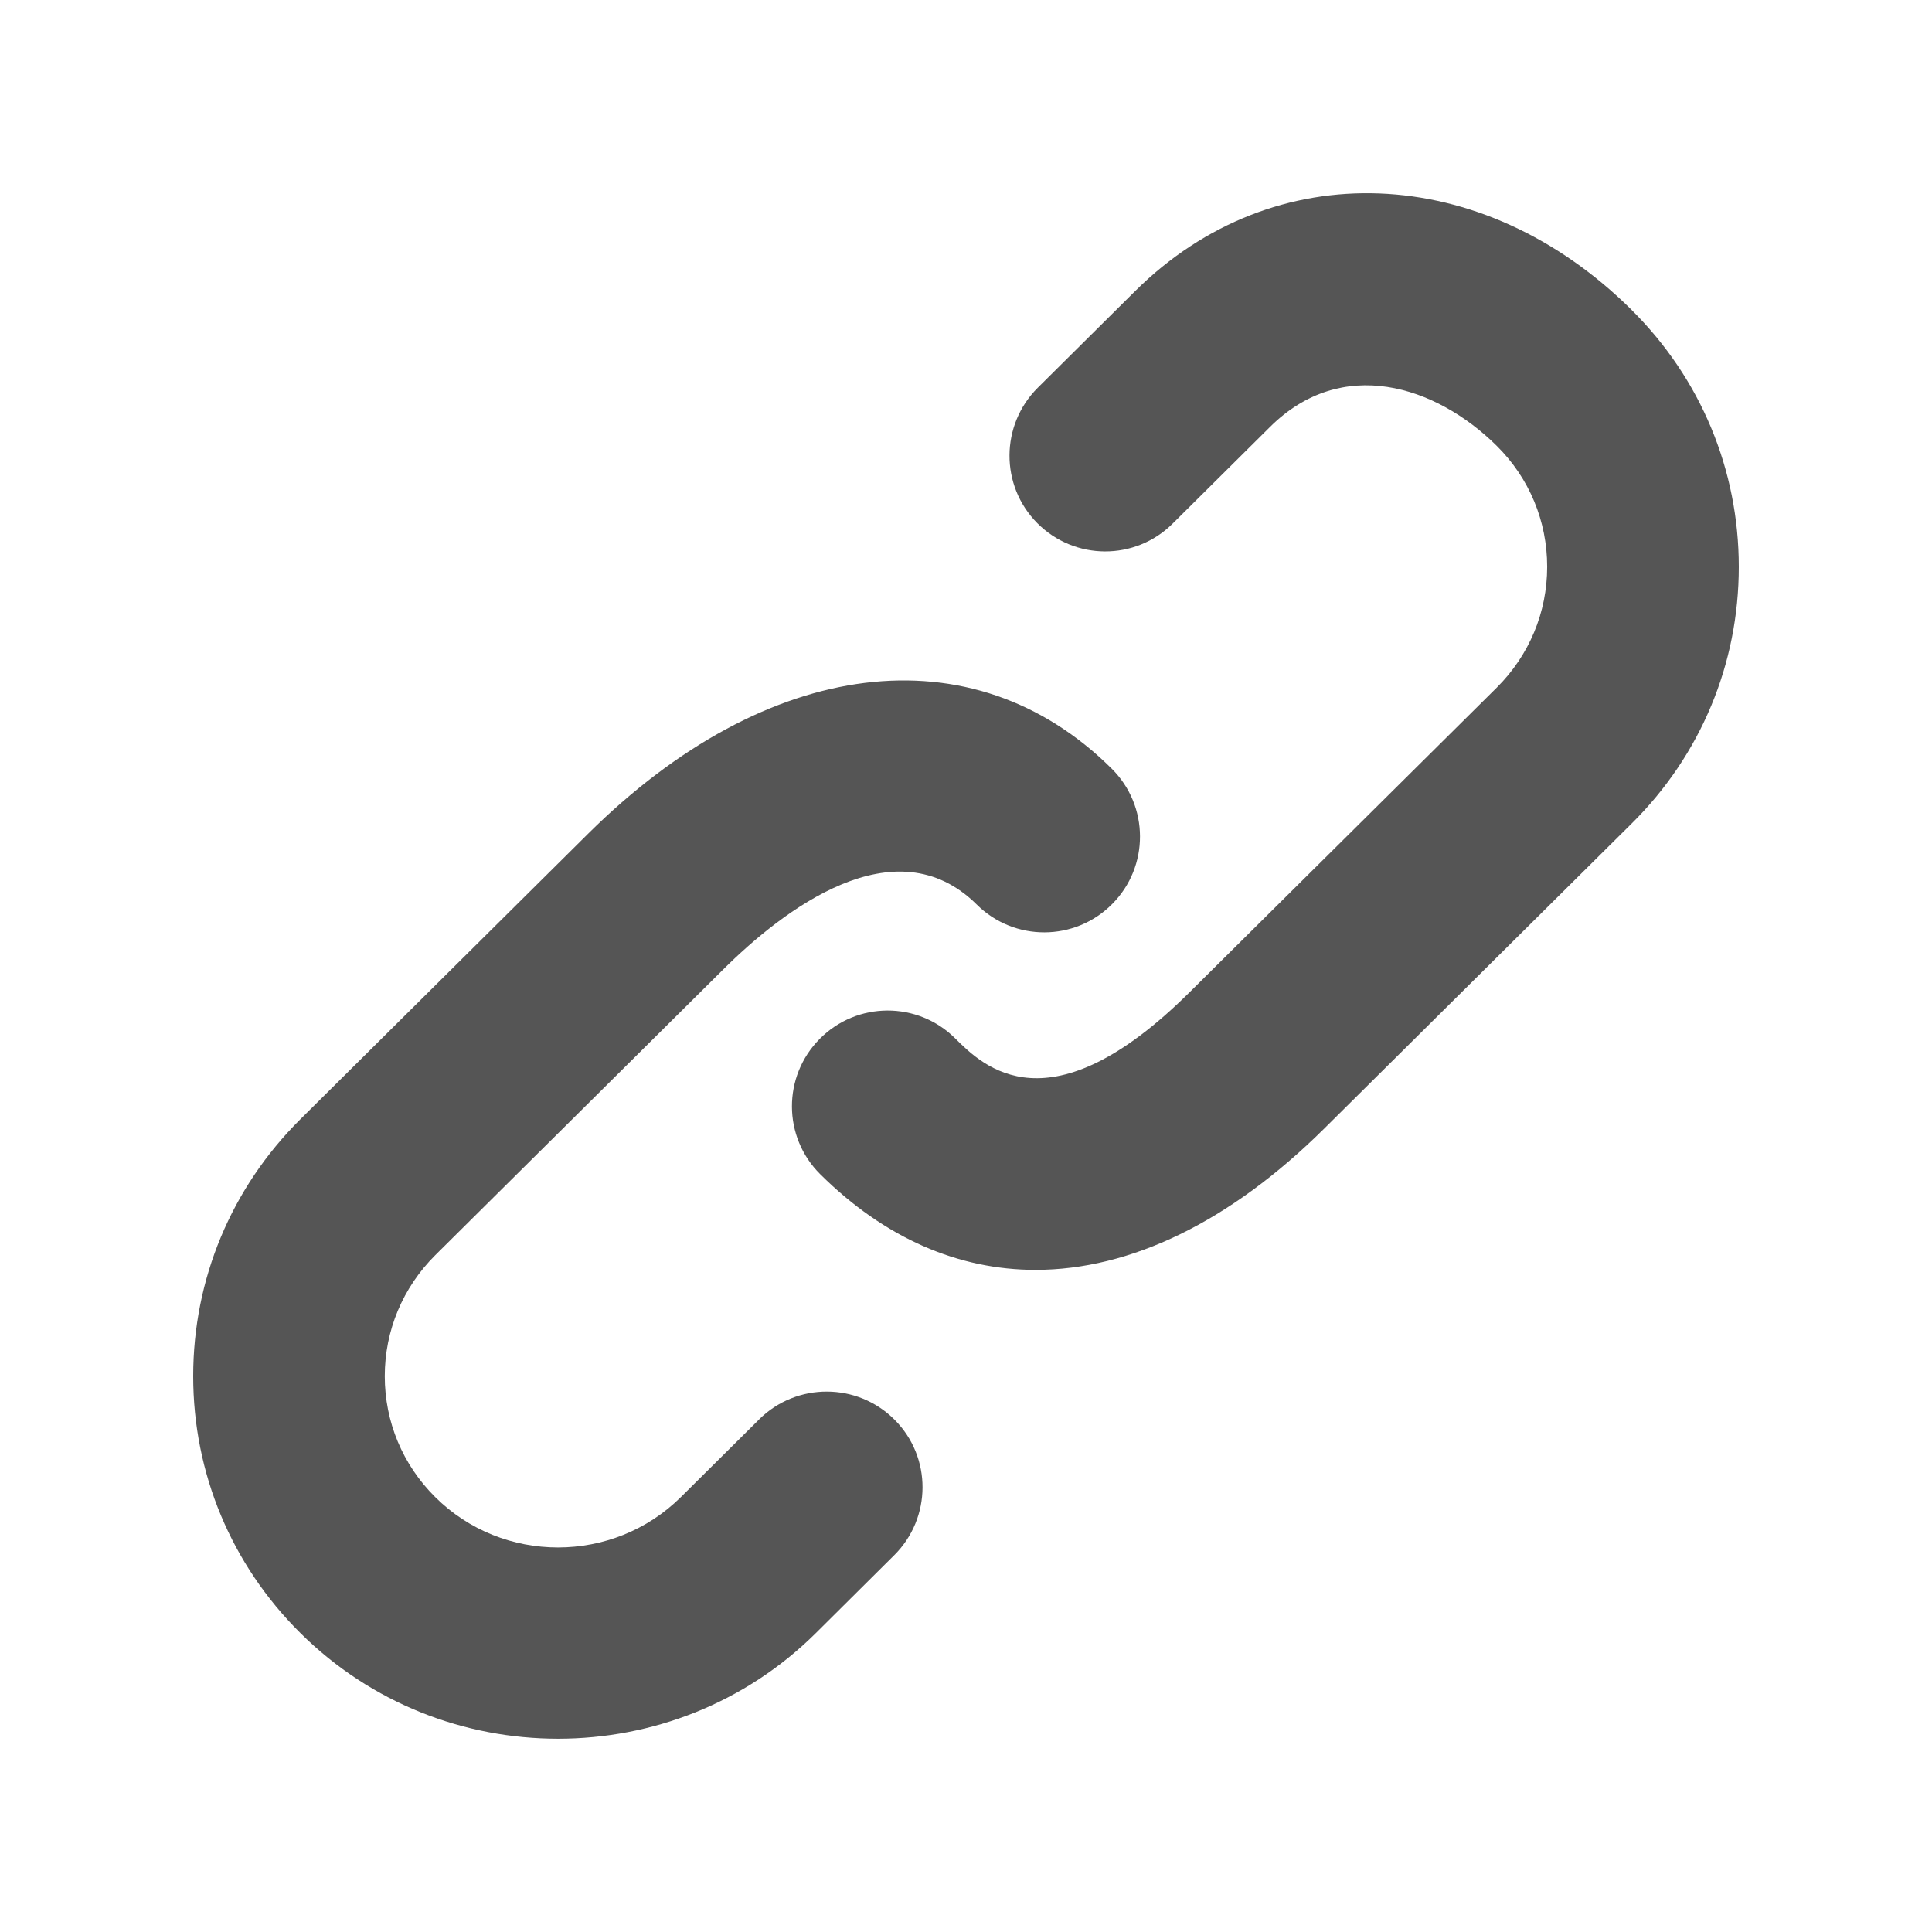
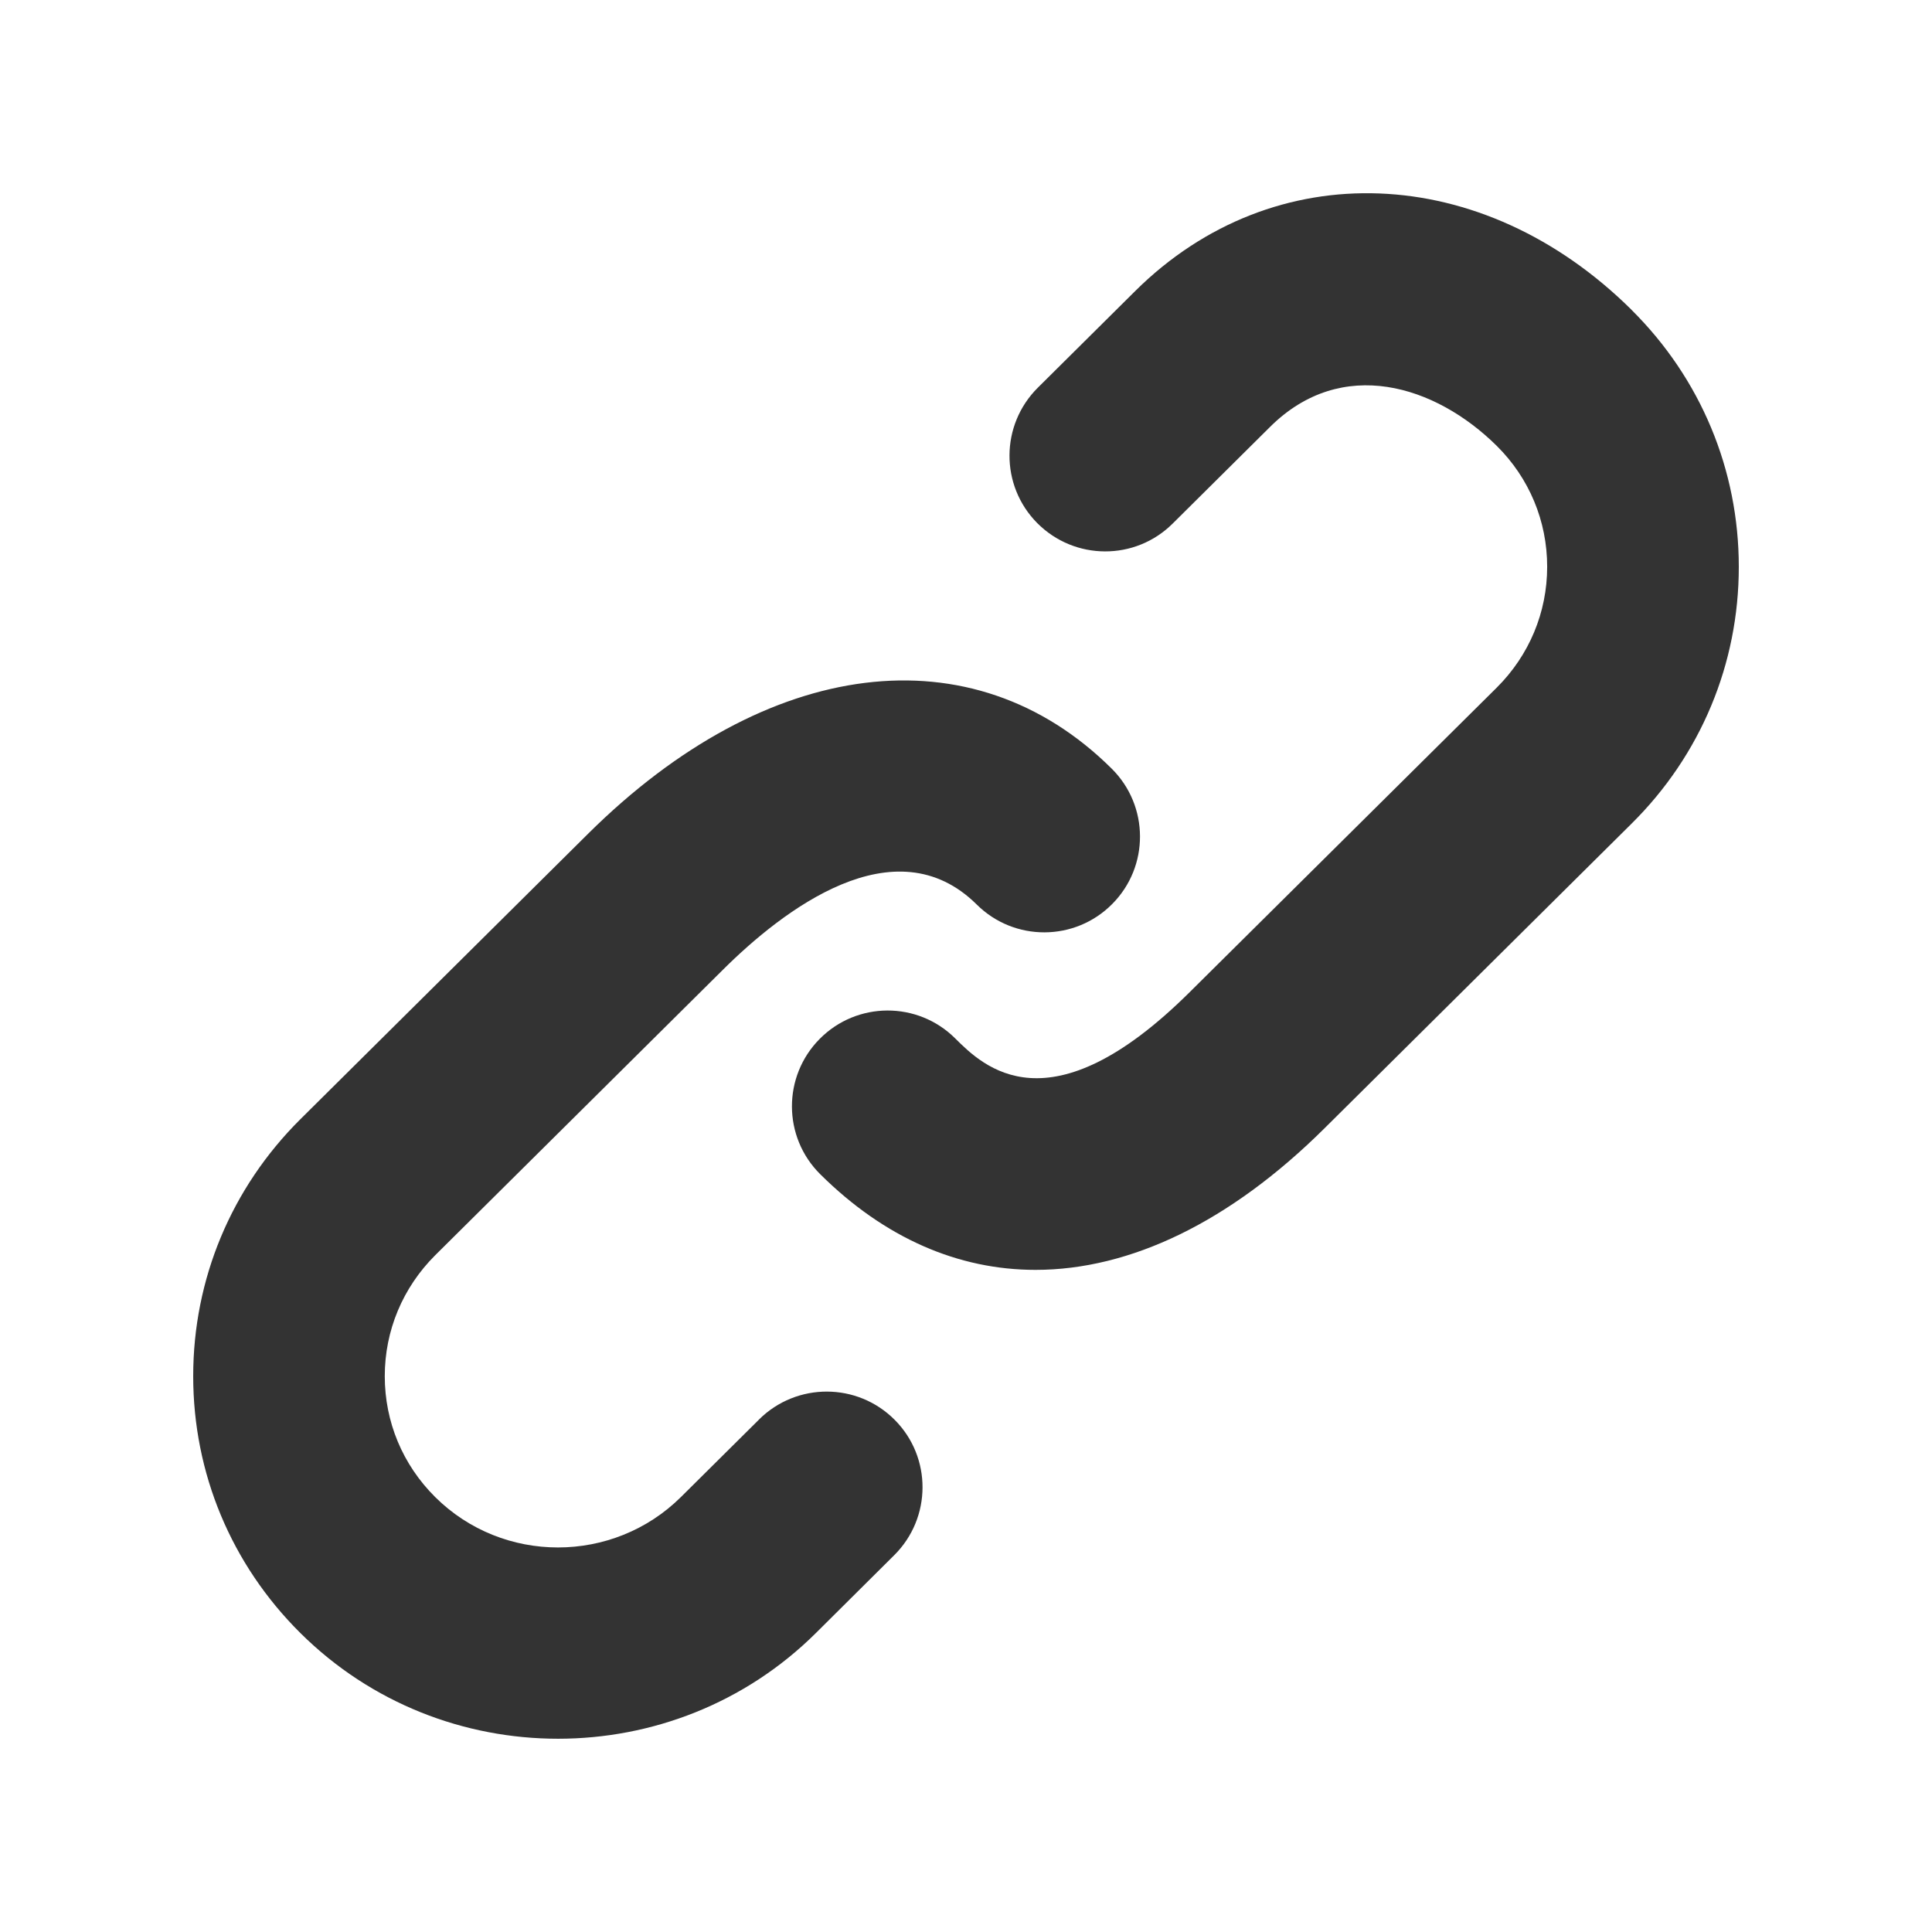
<svg xmlns="http://www.w3.org/2000/svg" version="1.1" width="32" height="32" viewBox="0 0 32 32">
-   <path d="M12.574 23.51l-1.296 1.286c-1.123 1.112-2.949 1.114-4.070 0-0.539-0.536-0.835-1.245-0.835-2.002s0.298-1.467 0.835-2.003l4.768-4.731c0.987-0.981 2.846-2.422 4.202-1.078 0.622 0.618 1.627 0.613 2.243-0.008 0.618-0.621 0.614-1.626-0.008-2.243-2.302-2.285-5.707-1.862-8.672 1.078l-4.768 4.731c-1.142 1.136-1.773 2.646-1.773 4.254 0 1.606 0.63 3.117 1.774 4.253 1.178 1.17 2.723 1.752 4.269 1.752s3.094-0.582 4.272-1.752l1.296-1.288c0.622-0.618 0.626-1.622 0.008-2.242-0.618-0.621-1.622-0.624-2.245-0.008zM27.026 5.134c-2.474-2.454-5.931-2.587-8.222-0.315l-1.614 1.602c-0.622 0.618-0.627 1.621-0.010 2.243 0.619 0.622 1.622 0.626 2.243 0.008l1.614-1.602c1.186-1.178 2.739-0.69 3.754 0.315 0.539 0.534 0.835 1.246 0.835 2.002 0 0.757-0.298 1.467-0.835 2.002l-5.088 5.046c-2.325 2.307-3.418 1.226-3.883 0.763-0.622-0.618-1.626-0.613-2.242 0.008-0.618 0.622-0.614 1.627 0.008 2.243 1.067 1.059 2.288 1.584 3.565 1.584 1.565 0 3.218-0.787 4.789-2.347l5.086-5.046c1.144-1.134 1.774-2.645 1.774-4.251s-0.63-3.118-1.774-4.254z" fill="#555555" />
+   <path fill="#333333" d="M12.574 23.51l-1.296 1.286c-1.123 1.112-2.949 1.114-4.070 0-0.539-0.536-0.835-1.245-0.835-2.002s0.298-1.467 0.835-2.003l4.768-4.731c0.987-0.981 2.846-2.422 4.202-1.078 0.622 0.618 1.627 0.613 2.243-0.008 0.618-0.621 0.614-1.626-0.008-2.243-2.302-2.285-5.707-1.862-8.672 1.078l-4.768 4.731c-1.142 1.136-1.773 2.646-1.773 4.254 0 1.606 0.63 3.117 1.774 4.253 1.178 1.17 2.723 1.752 4.269 1.752s3.094-0.582 4.272-1.752l1.296-1.288c0.622-0.618 0.626-1.622 0.008-2.242-0.618-0.621-1.622-0.624-2.245-0.008zM27.026 5.134c-2.474-2.454-5.931-2.587-8.222-0.315l-1.614 1.602c-0.622 0.618-0.627 1.621-0.010 2.243 0.619 0.622 1.622 0.626 2.243 0.008l1.614-1.602c1.186-1.178 2.739-0.69 3.754 0.315 0.539 0.534 0.835 1.246 0.835 2.002 0 0.757-0.298 1.467-0.835 2.002l-5.088 5.046c-2.325 2.307-3.418 1.226-3.883 0.763-0.622-0.618-1.626-0.613-2.242 0.008-0.618 0.622-0.614 1.627 0.008 2.243 1.067 1.059 2.288 1.584 3.565 1.584 1.565 0 3.218-0.787 4.789-2.347l5.086-5.046c1.144-1.134 1.774-2.645 1.774-4.251s-0.63-3.118-1.774-4.254z" />
</svg>
